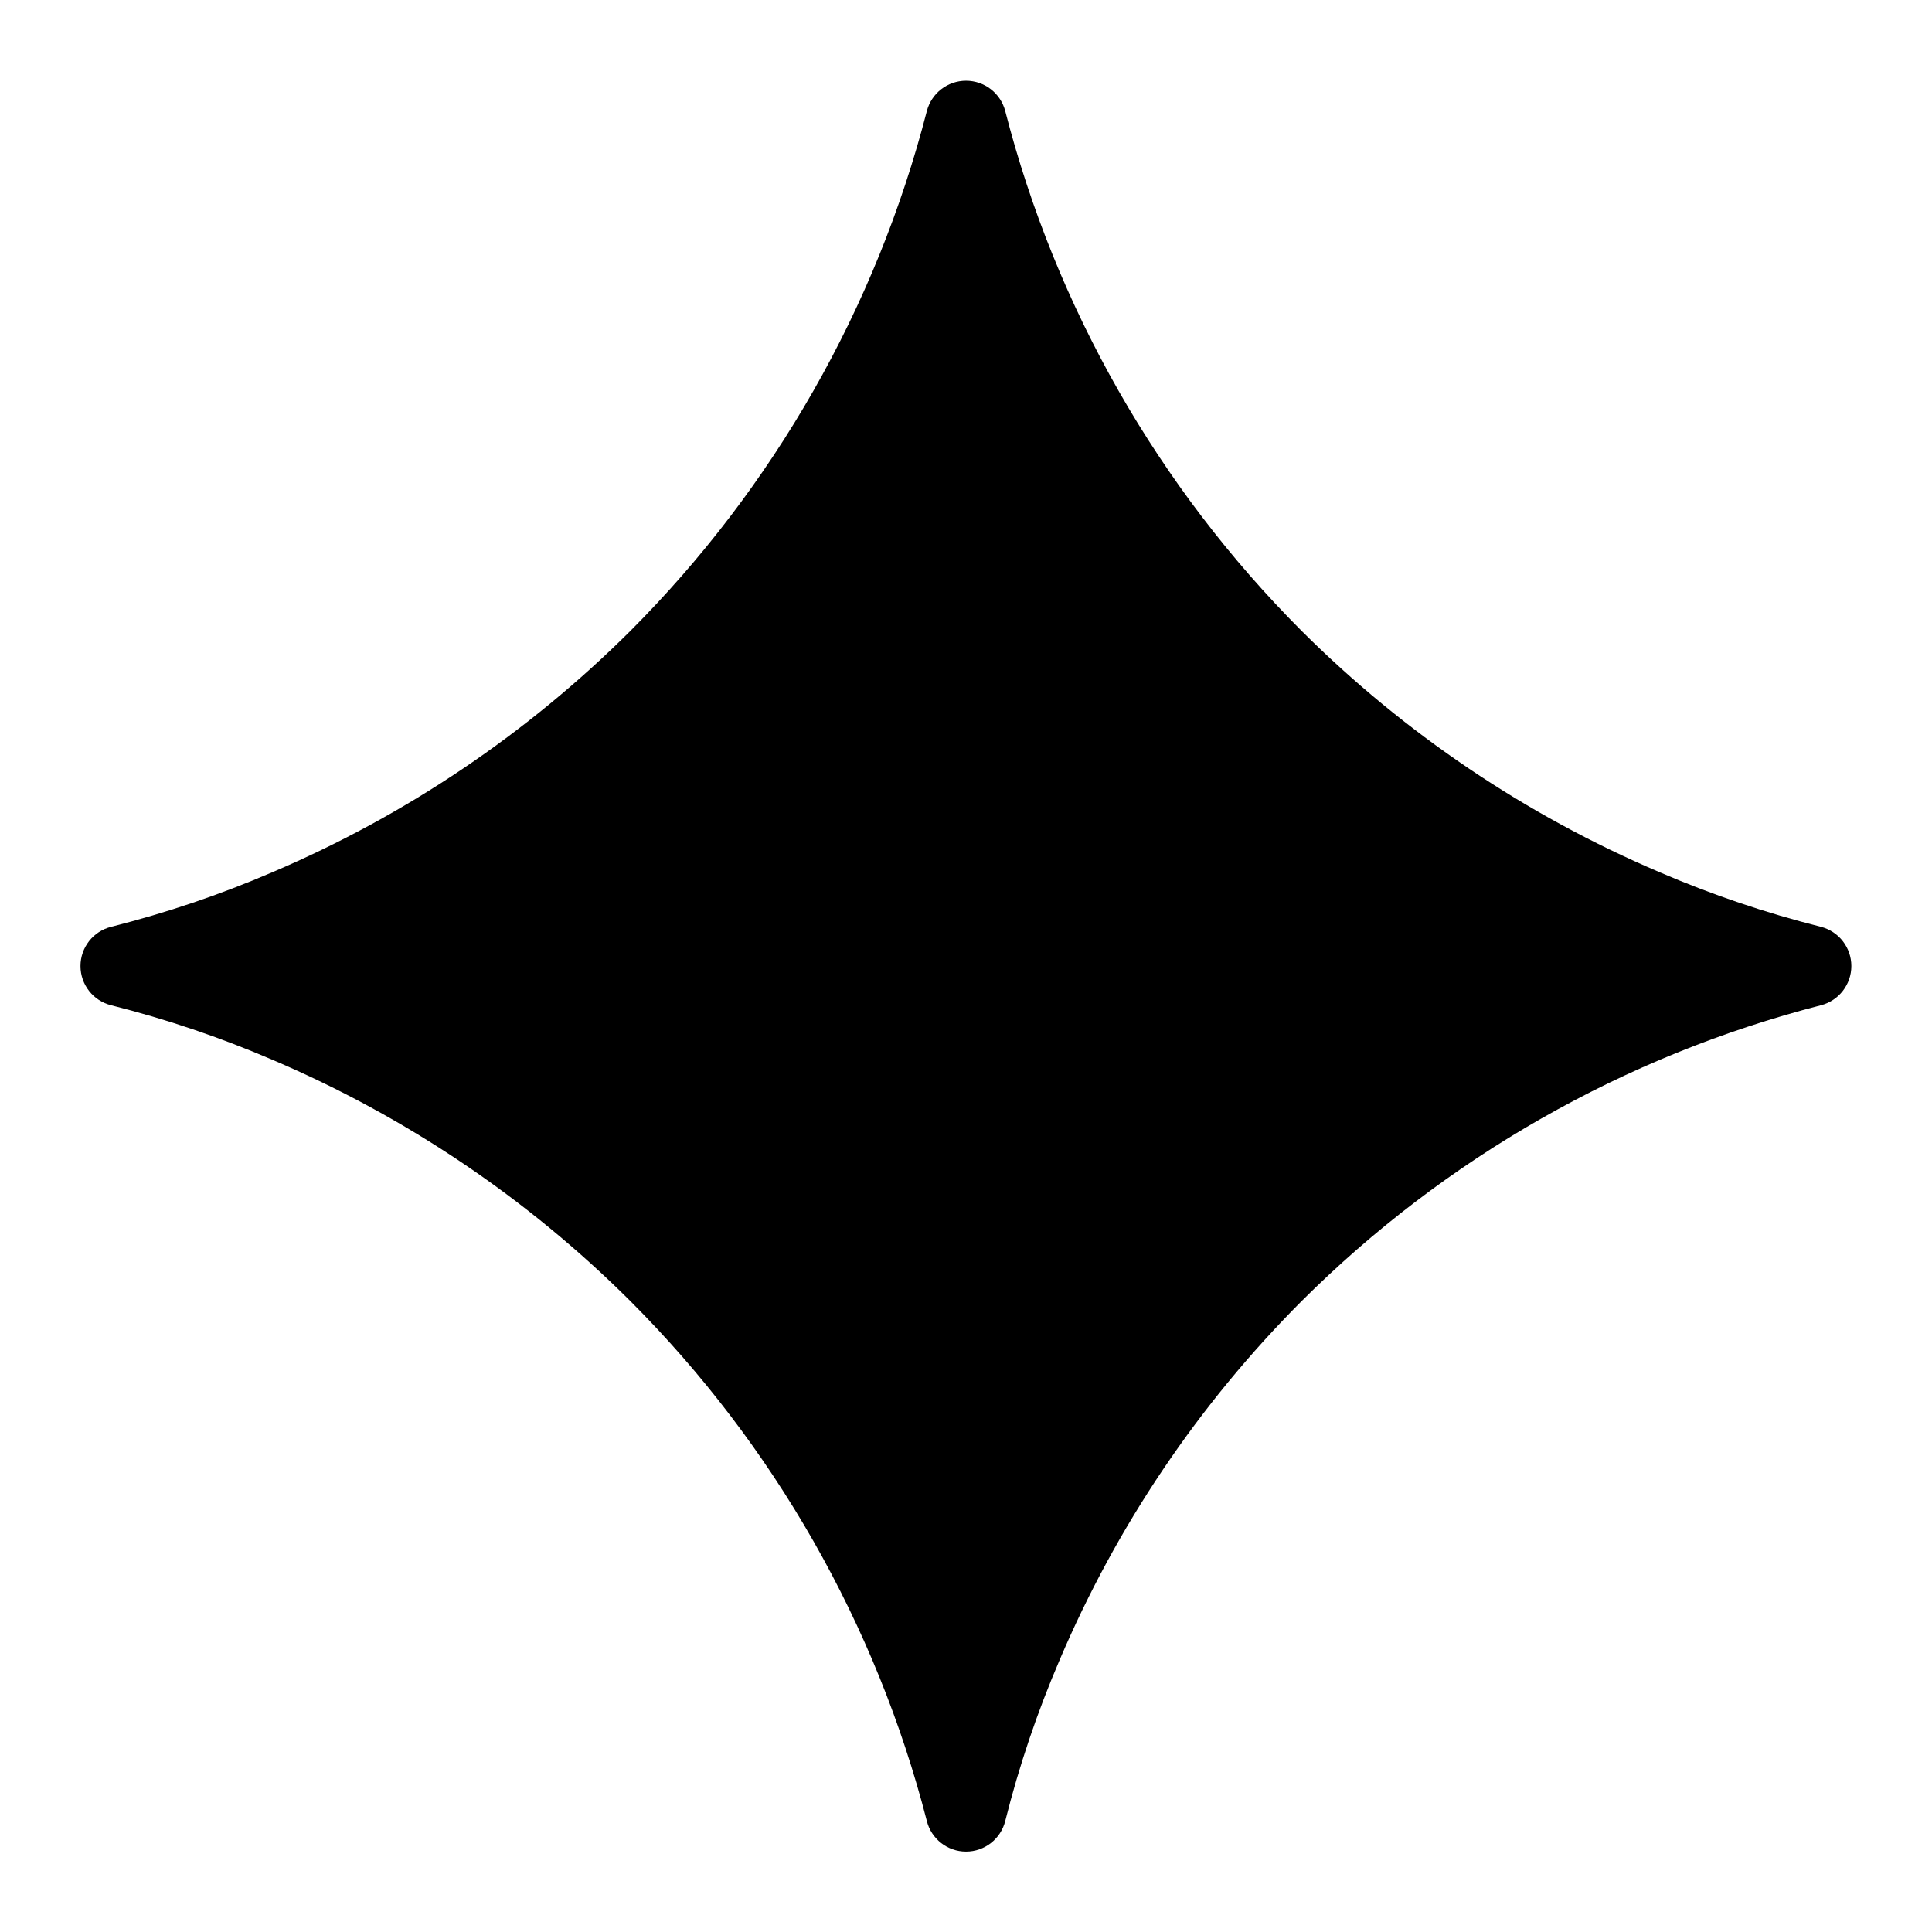
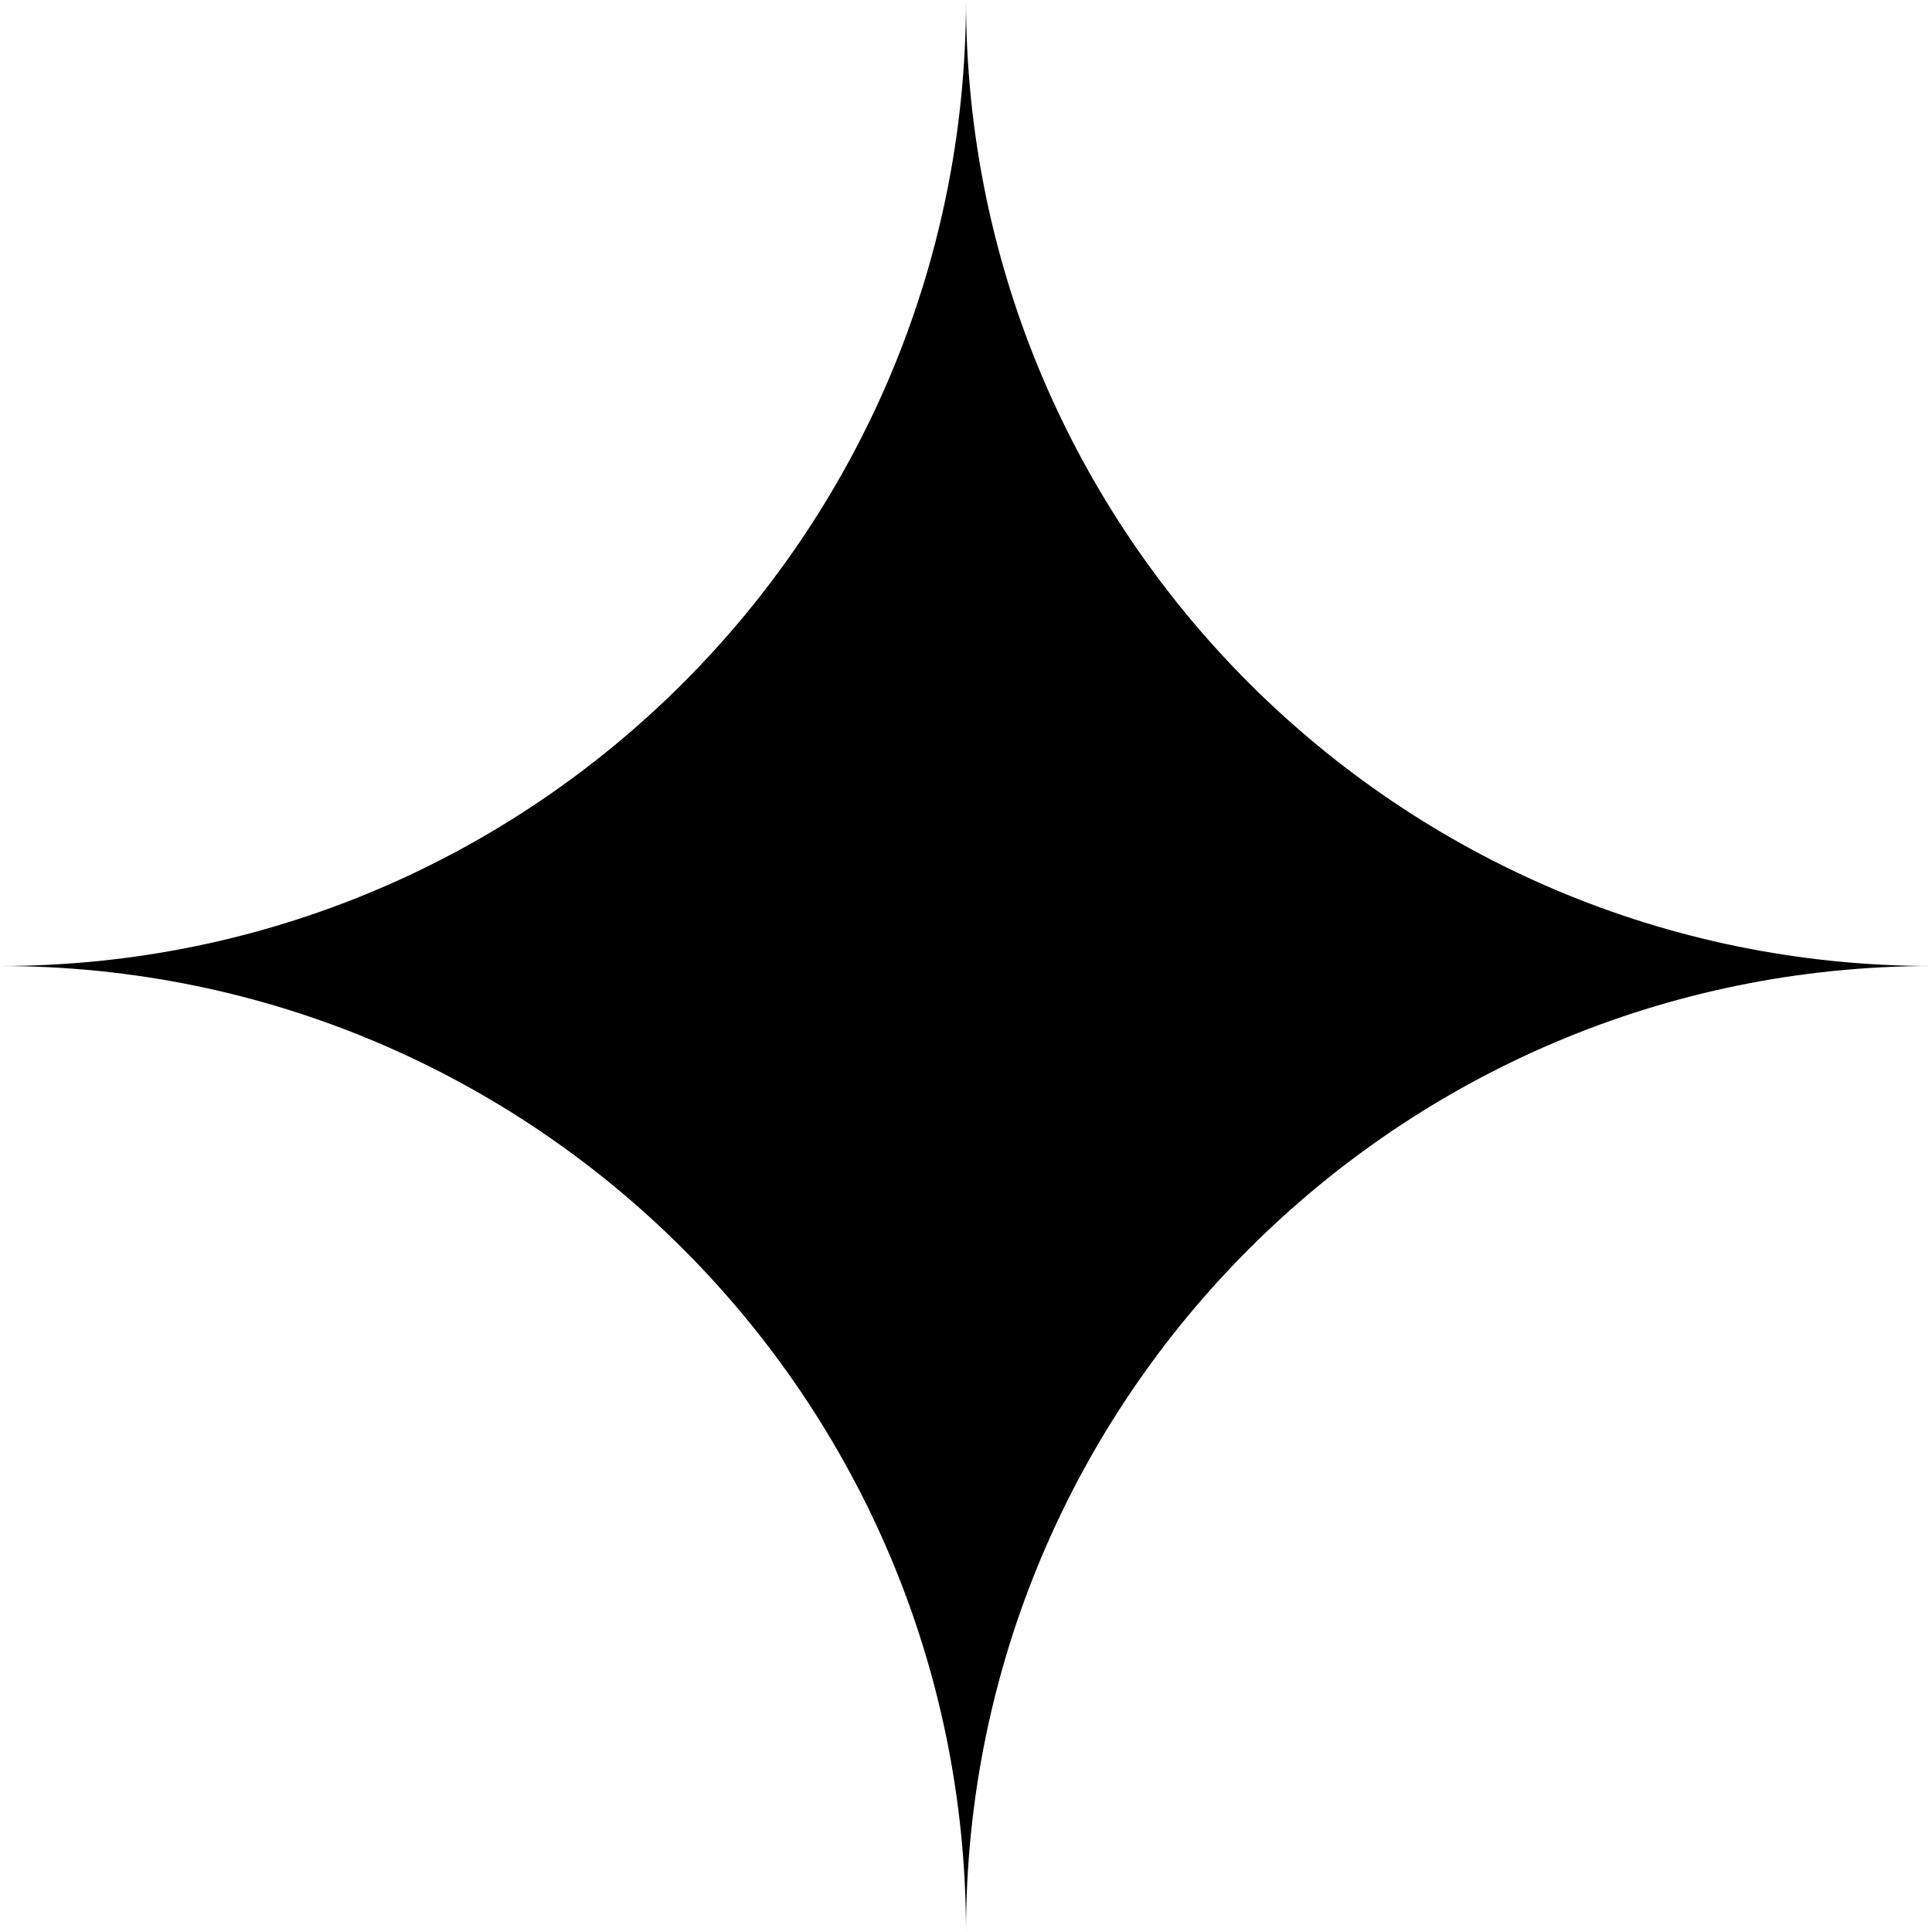
- <svg xmlns="http://www.w3.org/2000/svg" fill="currentColor" fill-rule="evenodd" height="1em" style="flex:none;line-height:1" viewBox="0 0 24 24" width="1em">
-   <path d="M20.616 10.835a14.147 14.147 0 01-4.45-3.001 14.111 14.111 0 01-3.678-6.452.503.503 0 00-.975 0 14.134 14.134 0 01-3.679 6.452 14.155 14.155 0 01-4.45 3.001c-.65.28-1.318.505-2.002.678a.502.502 0 000 .975c.684.172 1.35.397 2.002.677a14.147 14.147 0 014.45 3.001 14.112 14.112 0 013.679 6.453.502.502 0 00.975 0c.172-.685.397-1.351.677-2.003a14.145 14.145 0 013.001-4.45 14.113 14.113 0 016.453-3.678.503.503 0 000-.975 13.245 13.245 0 01-2.003-.678z" />
+ <svg xmlns="http://www.w3.org/2000/svg" aria-hidden="true" viewBox="0 0 24 24">
+   <path fill="black" d="M12 0C12 6.627 6.627 12 0 12 6.627 12 12 17.373 12 24 12 17.373 17.373 12 24 12 17.373 12 12 6.627 12 0Z" />
</svg>
